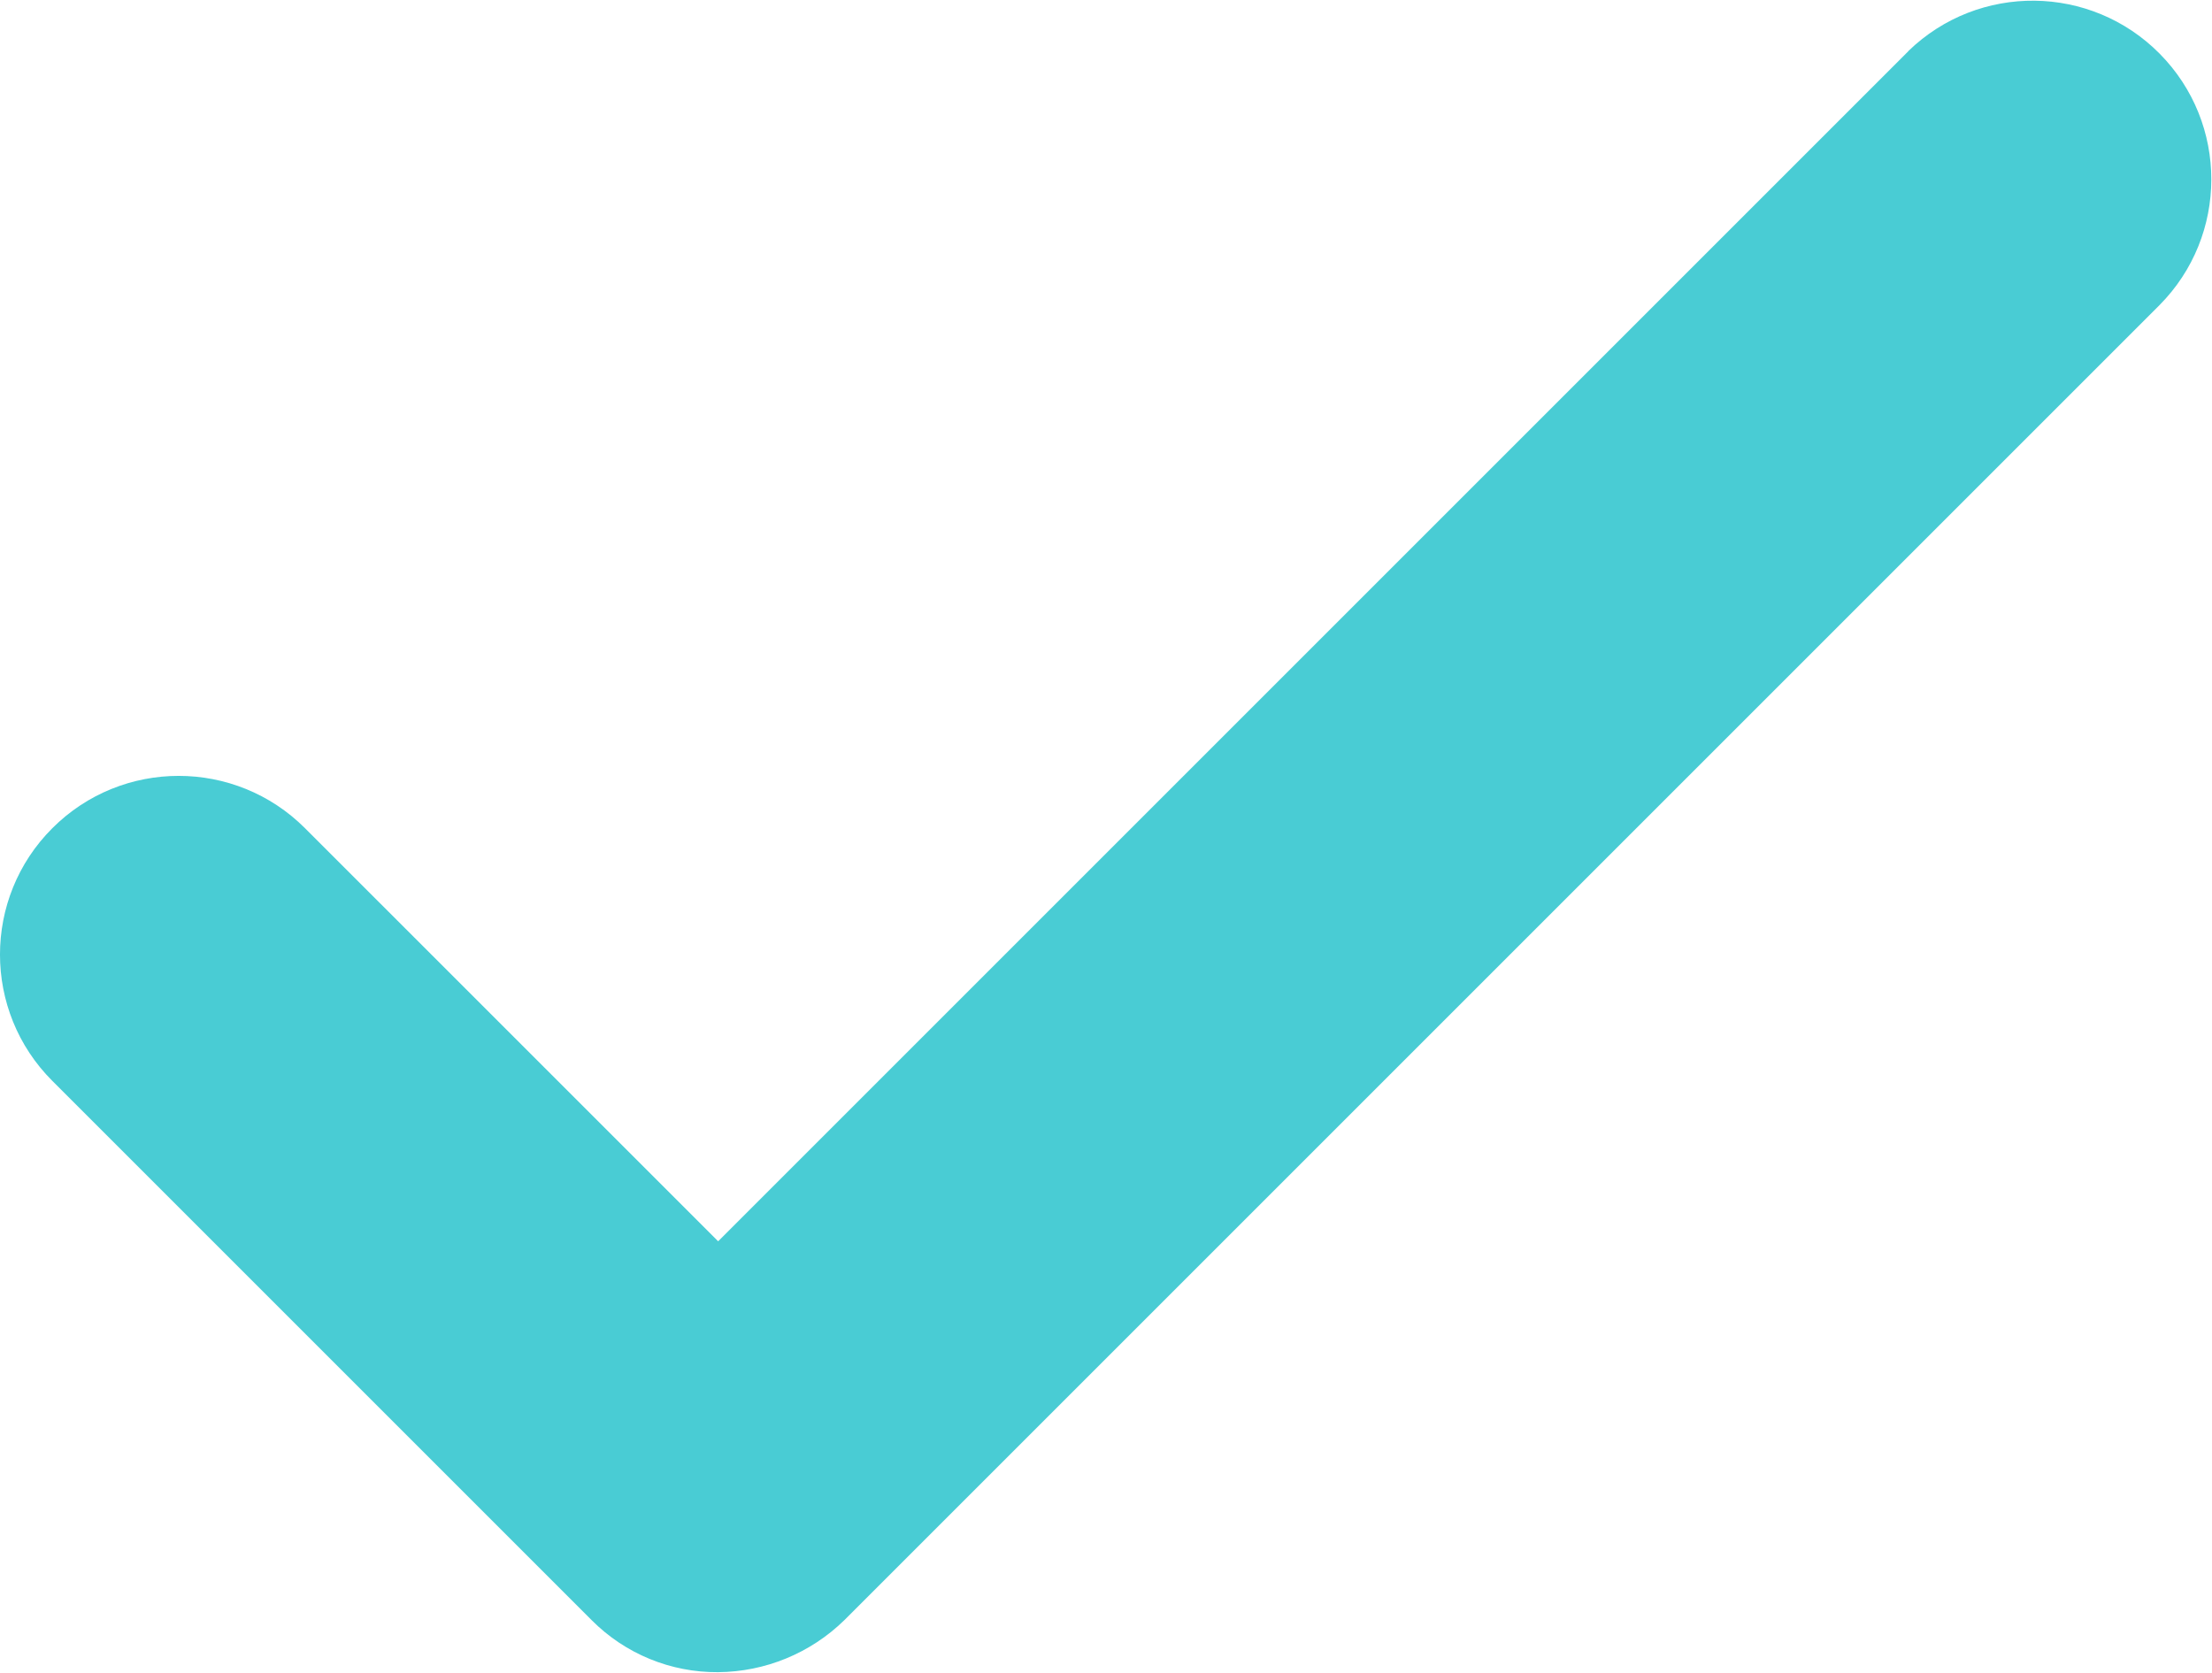
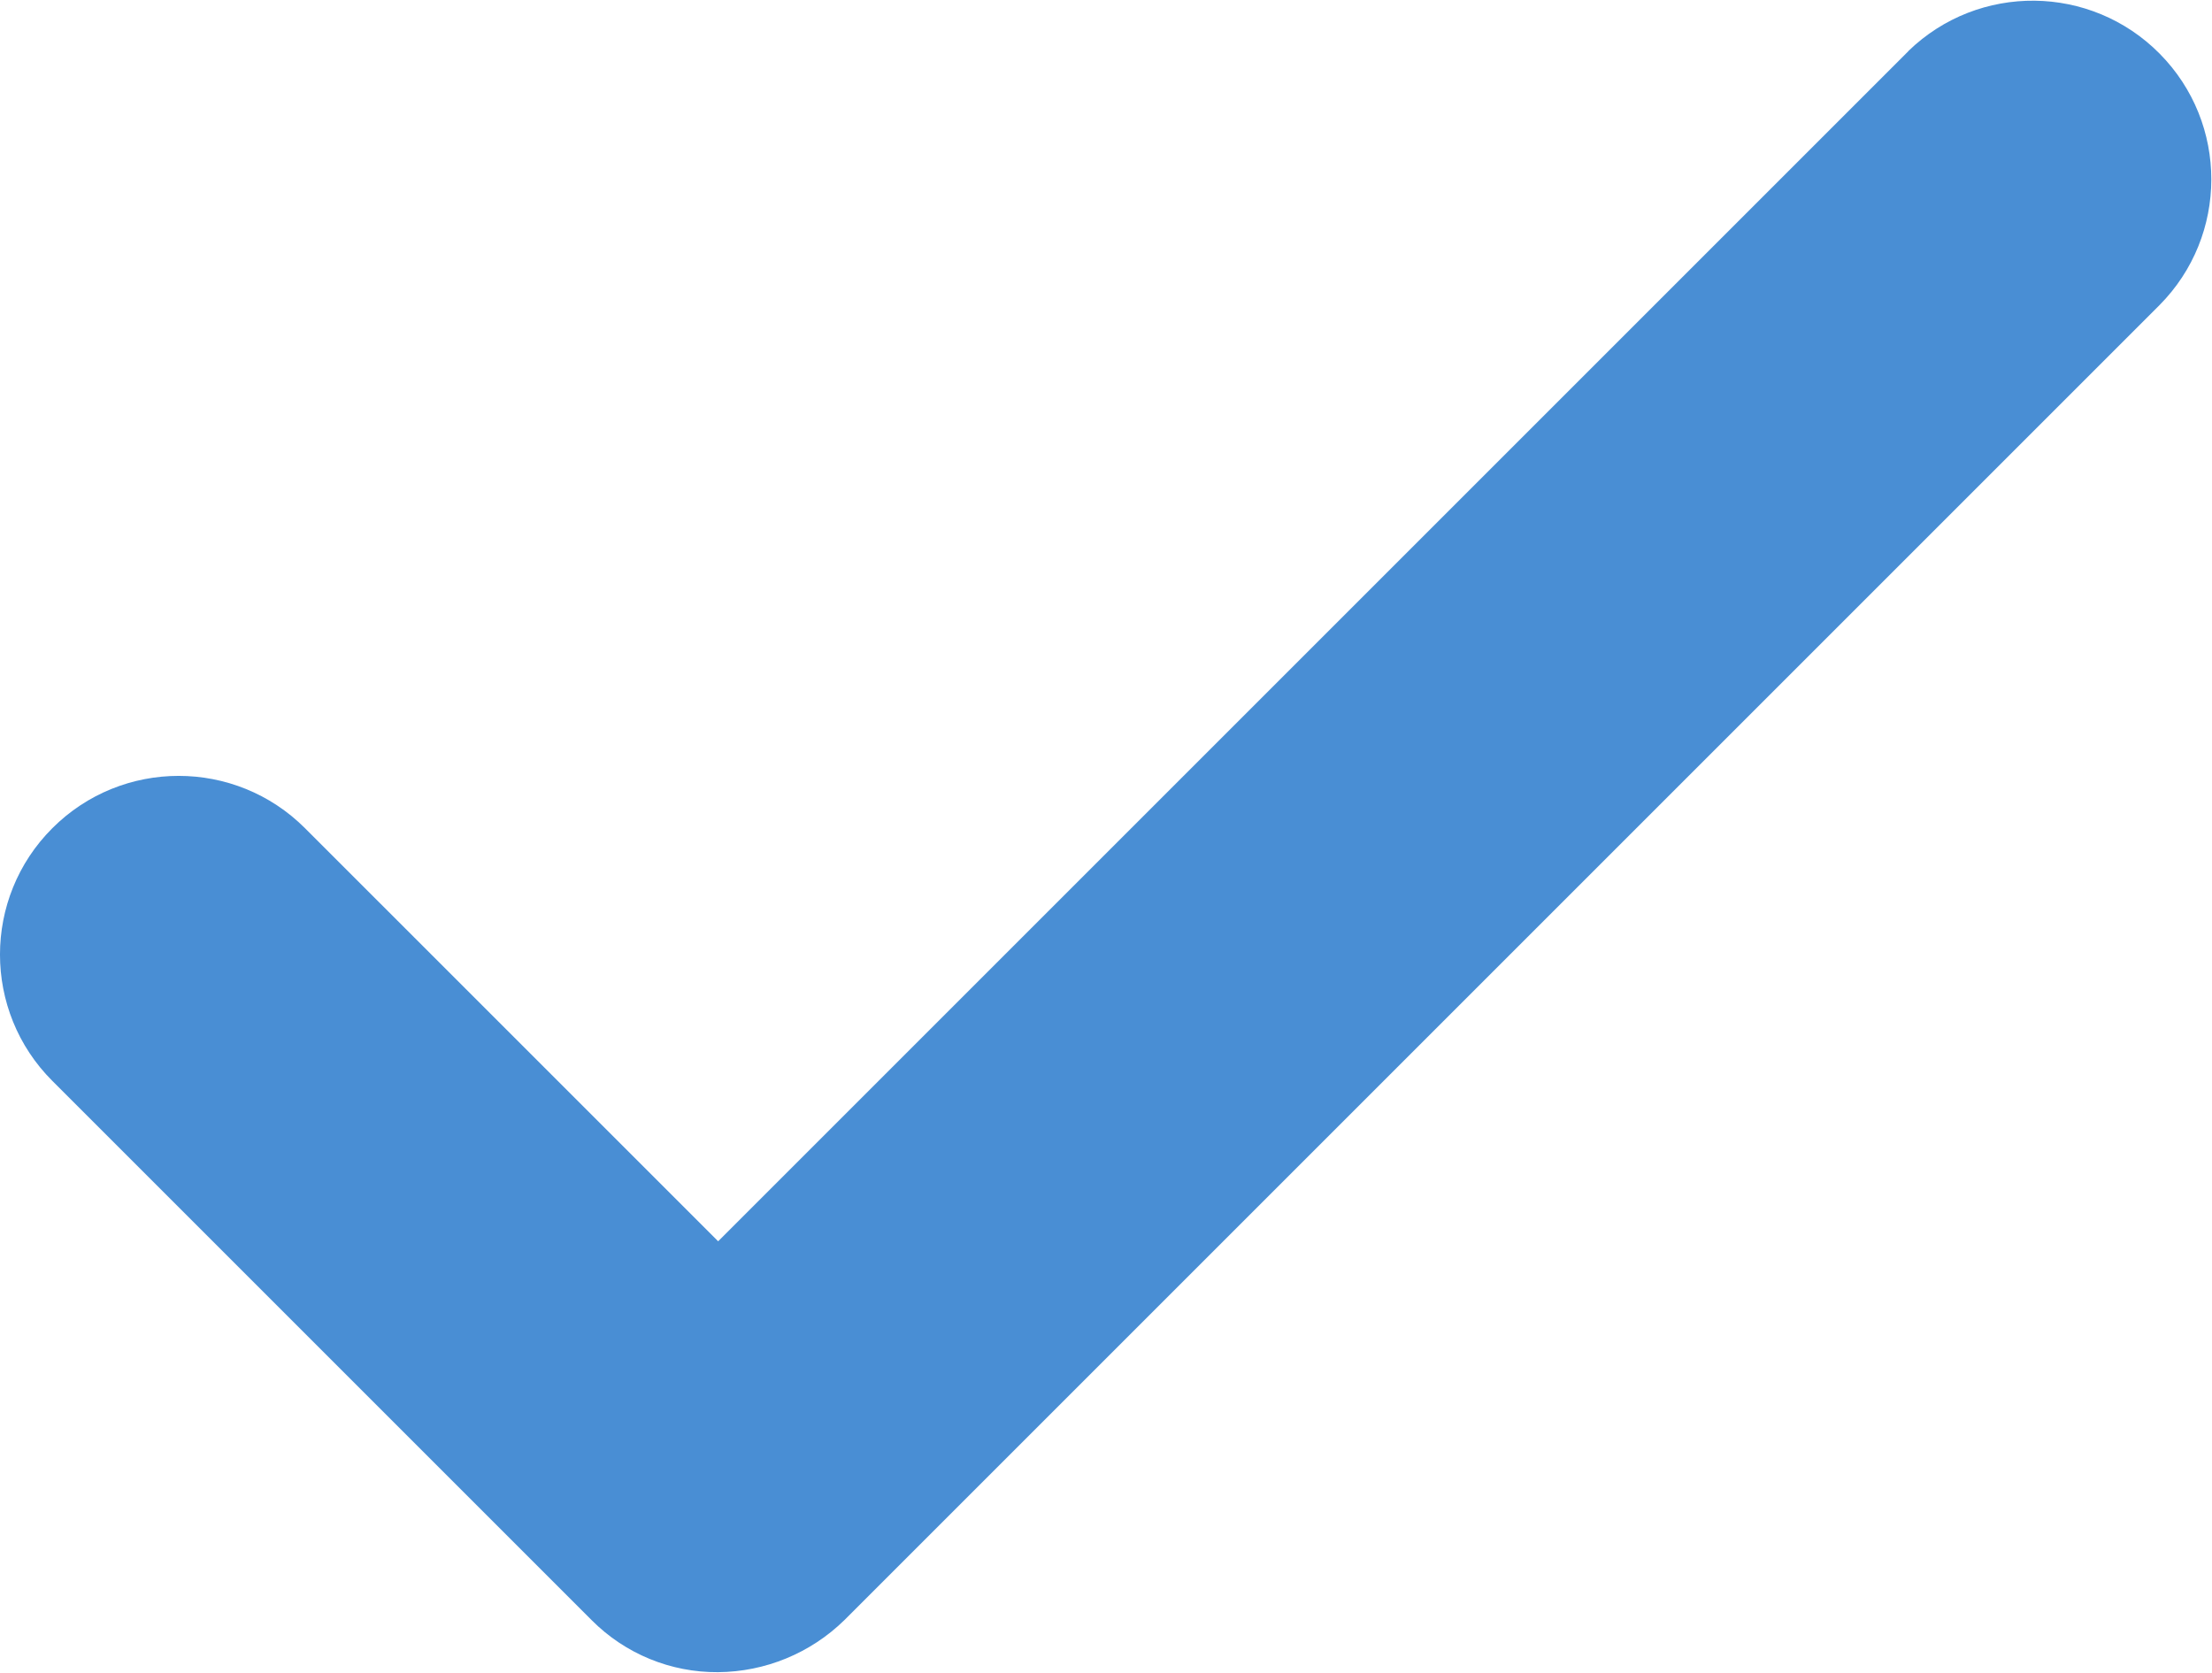
<svg xmlns="http://www.w3.org/2000/svg" viewBox="-1995.171 293.791 104.171 78.758">
  <defs>
    <style>
      .cls-1 {
-         fill: #49ccd4;
+         fill: #498ED4;
      }
    </style>
  </defs>
  <g id="그룹_169" data-name="그룹 169" transform="translate(-2042 241.898)">
    <path id="패스_511" data-name="패스 511" class="cls-1" d="M256.625,186.881l-56.057,56.057-19.456-19.455a8.413,8.413,0,0,0-11.9,11.9l25.4,25.4a8.306,8.306,0,0,0,5.949,2.449,8.6,8.6,0,0,0,5.949-2.449l61.936-61.936a8.413,8.413,0,0,0-11.827-11.967Z" transform="translate(-119.919 -132.583)" />
  </g>
</svg>
